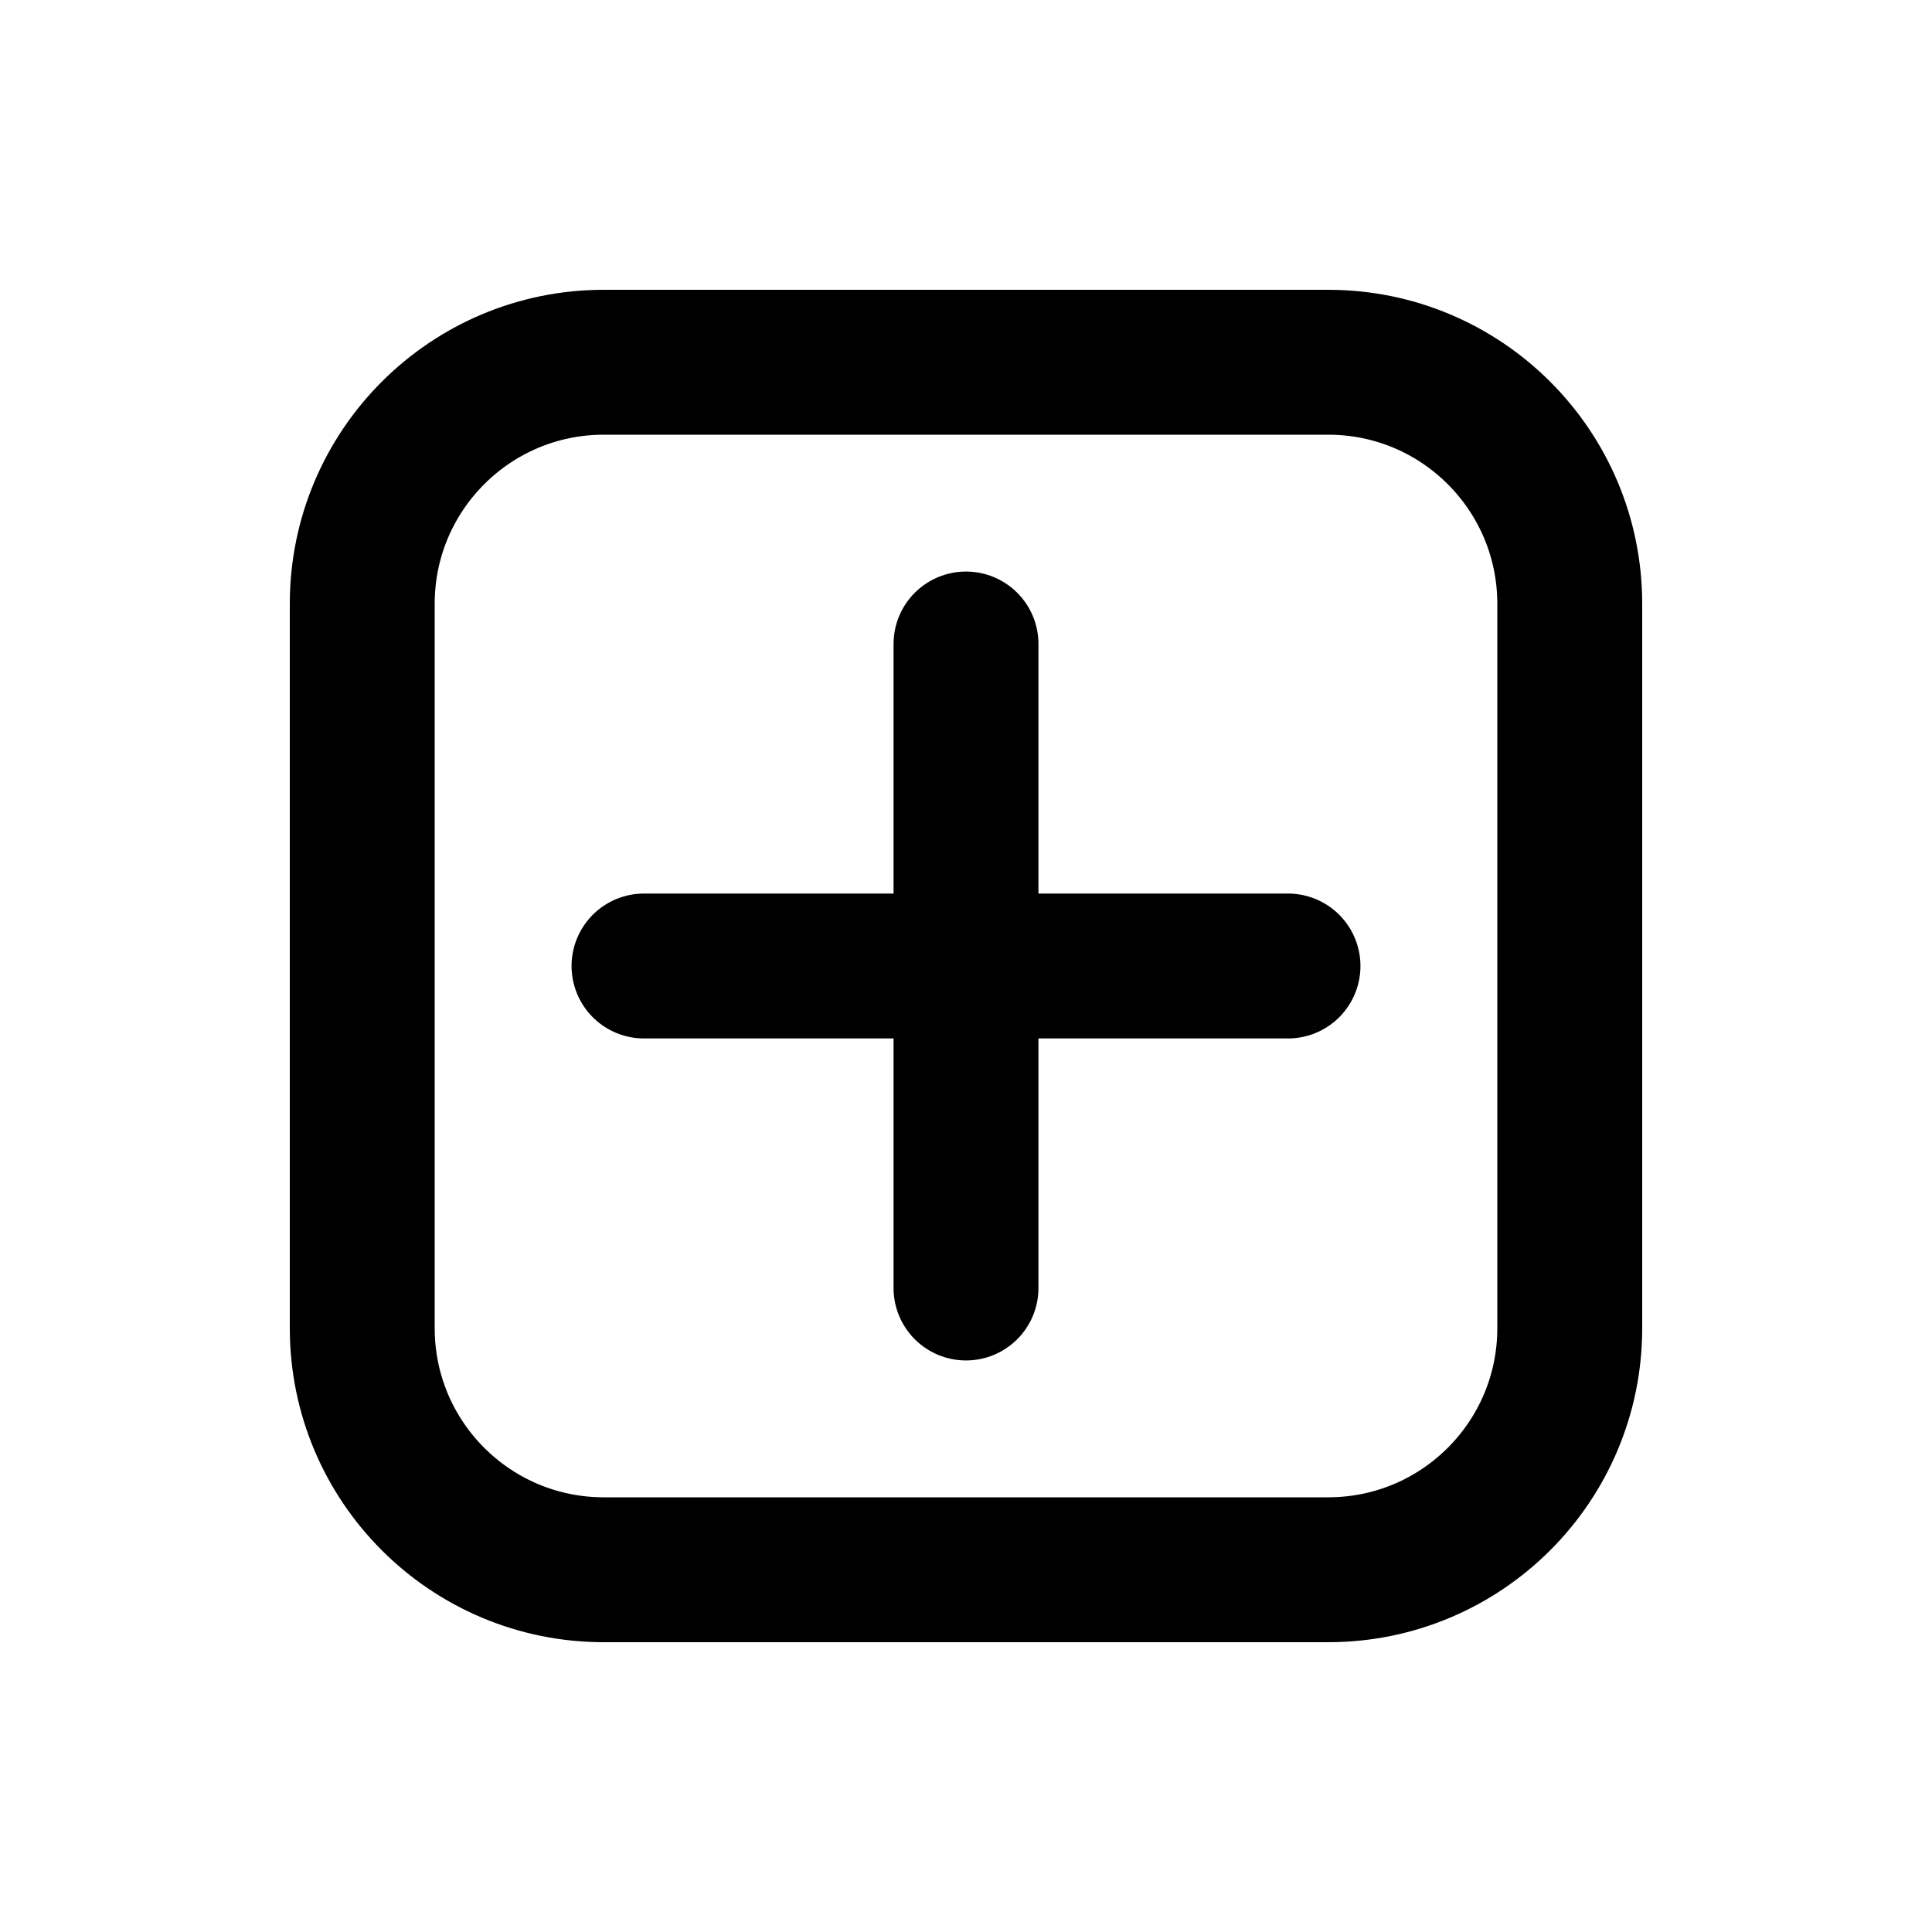
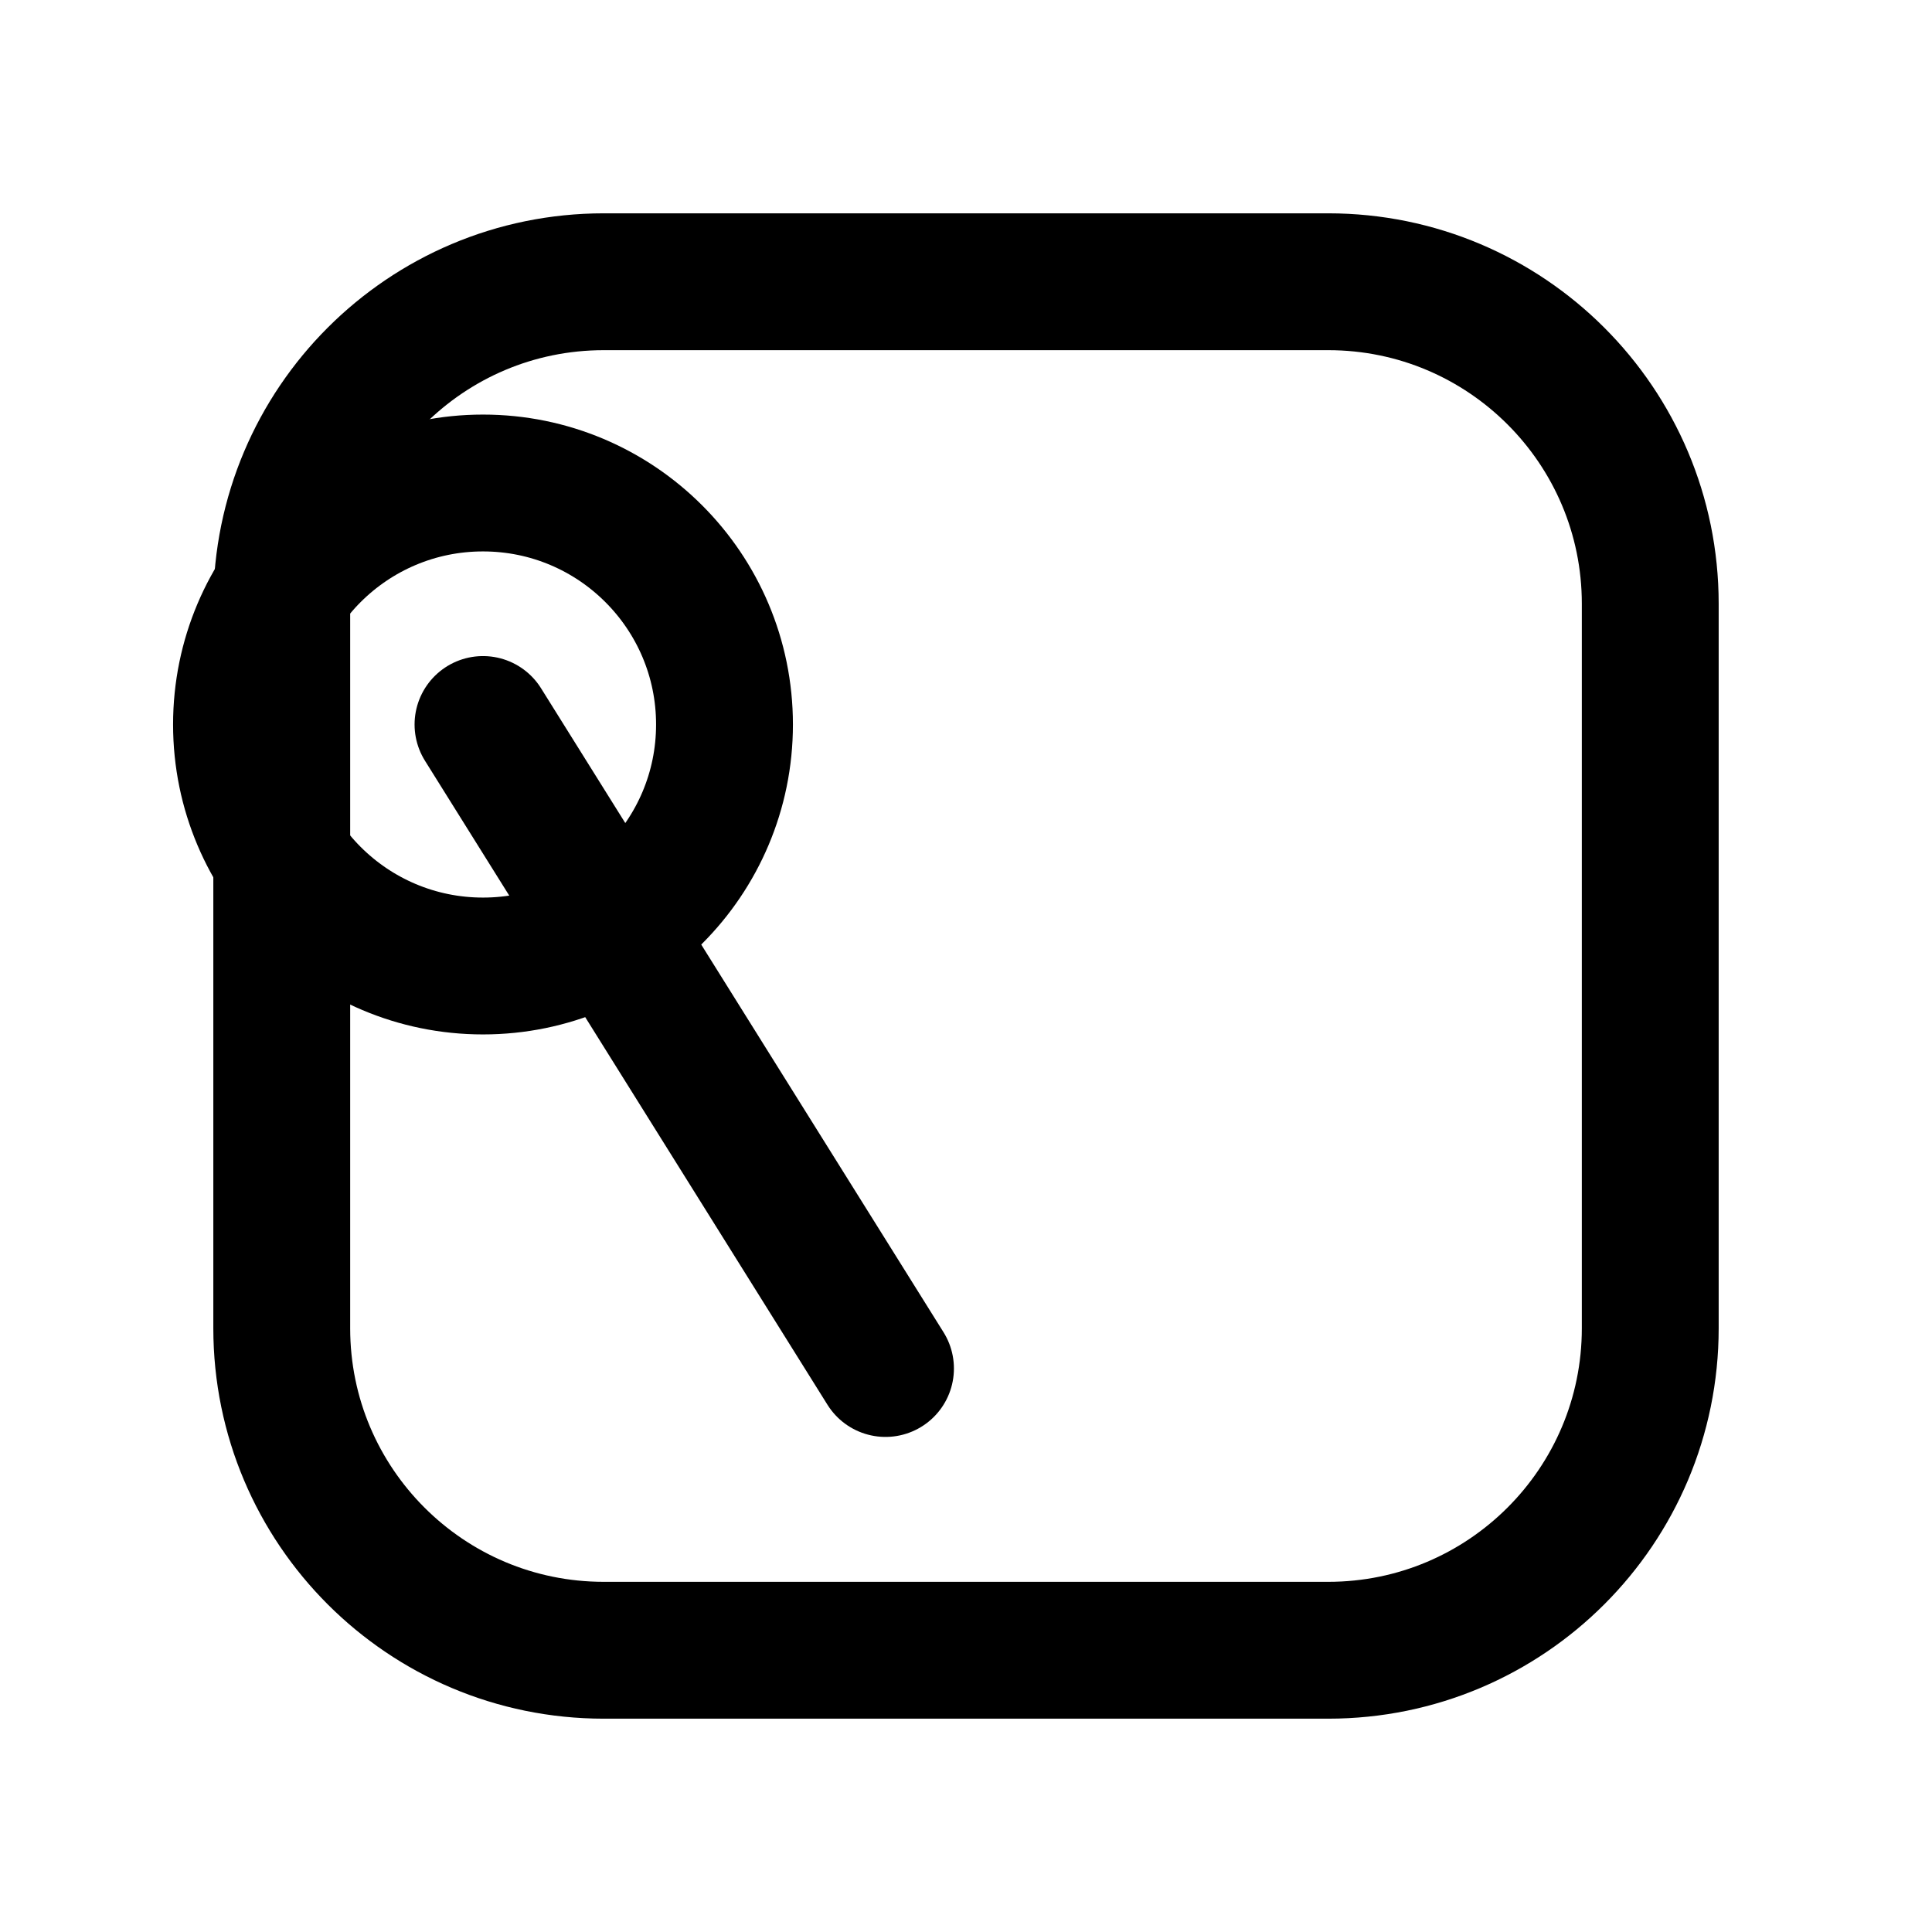
- <svg xmlns="http://www.w3.org/2000/svg" viewBox="0 0 24 24" fill="none" stroke="currentColor" stroke-width="1.8" stroke-linecap="round" stroke-linejoin="round">
-   <rect x="4.5" y="4.5" width="15" height="15" rx="3" />
-   <path d="M8 12h8" />
-   <path d="M12 8v8" />
+ <svg xmlns="http://www.w3.org/2000/svg" viewBox="0 0 24 24" fill="none" stroke="currentColor" stroke-width="1.7" stroke-linecap="round" stroke-linejoin="round">
+   <rect x="3.5" y="3.5" width="17" height="17" rx="4" />
+   <circle cx="6" cy="9" r="3" />
+   <path d="M6 9 L11 17" />
</svg>
